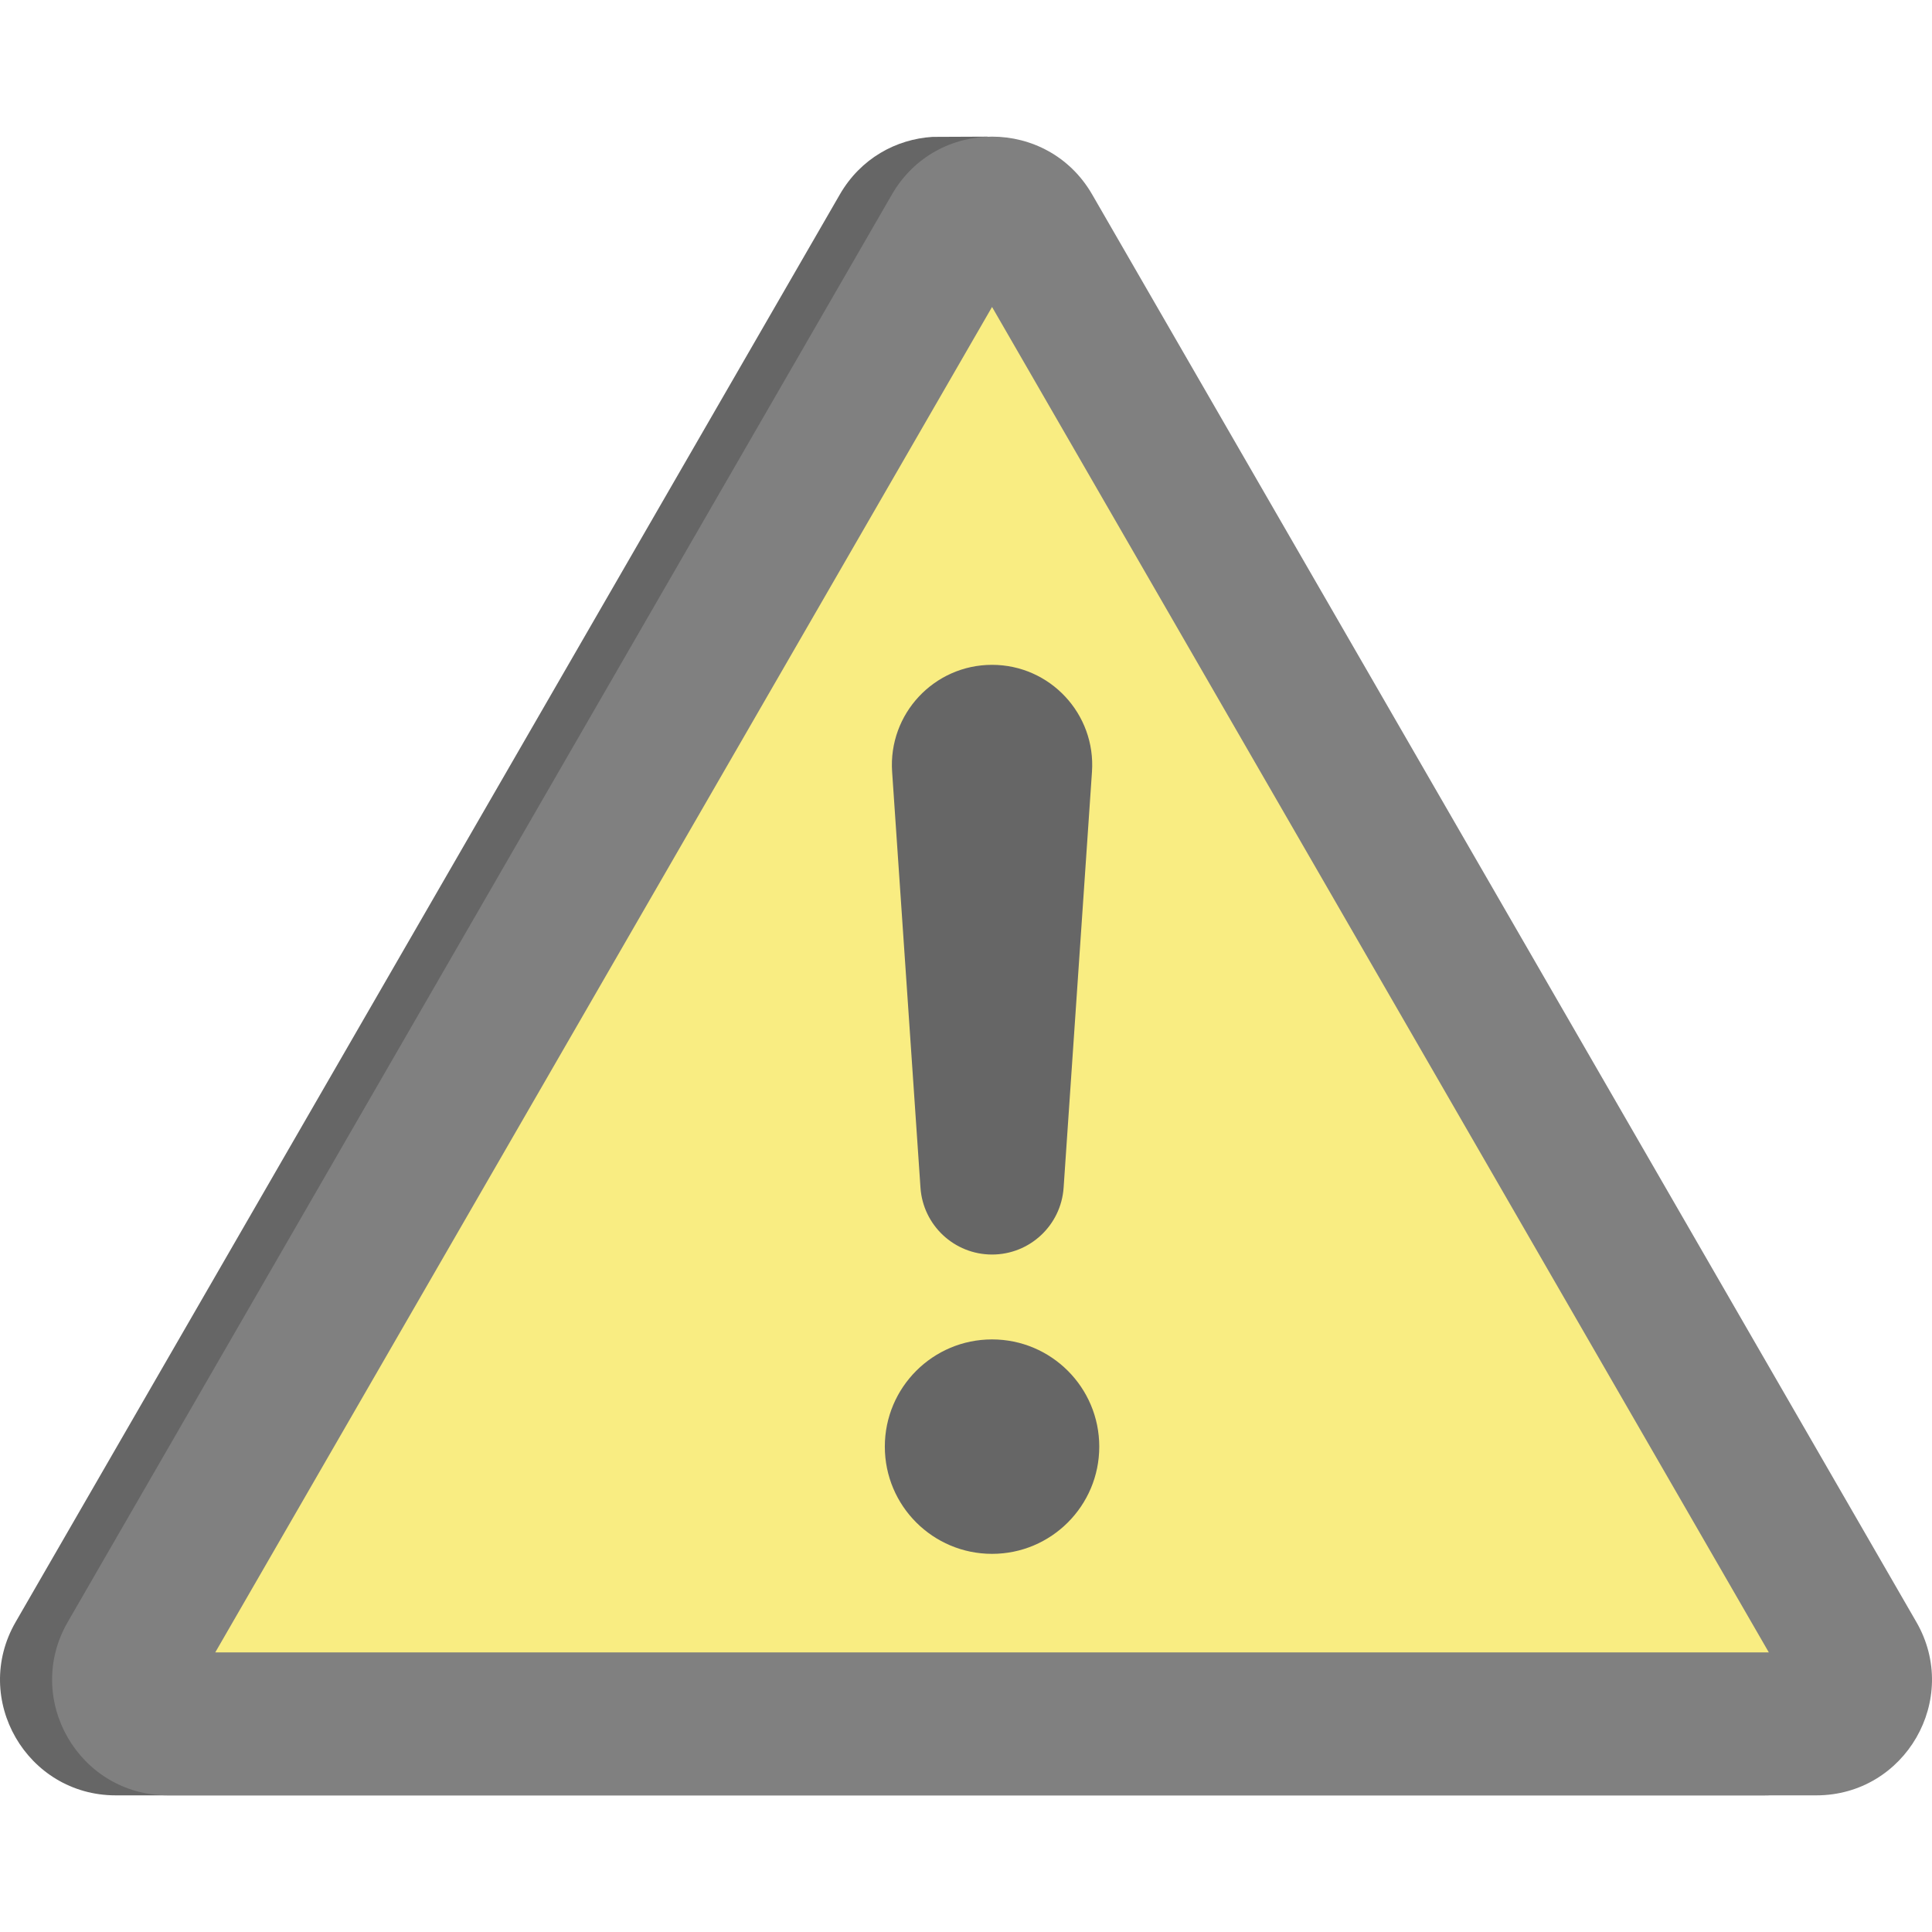
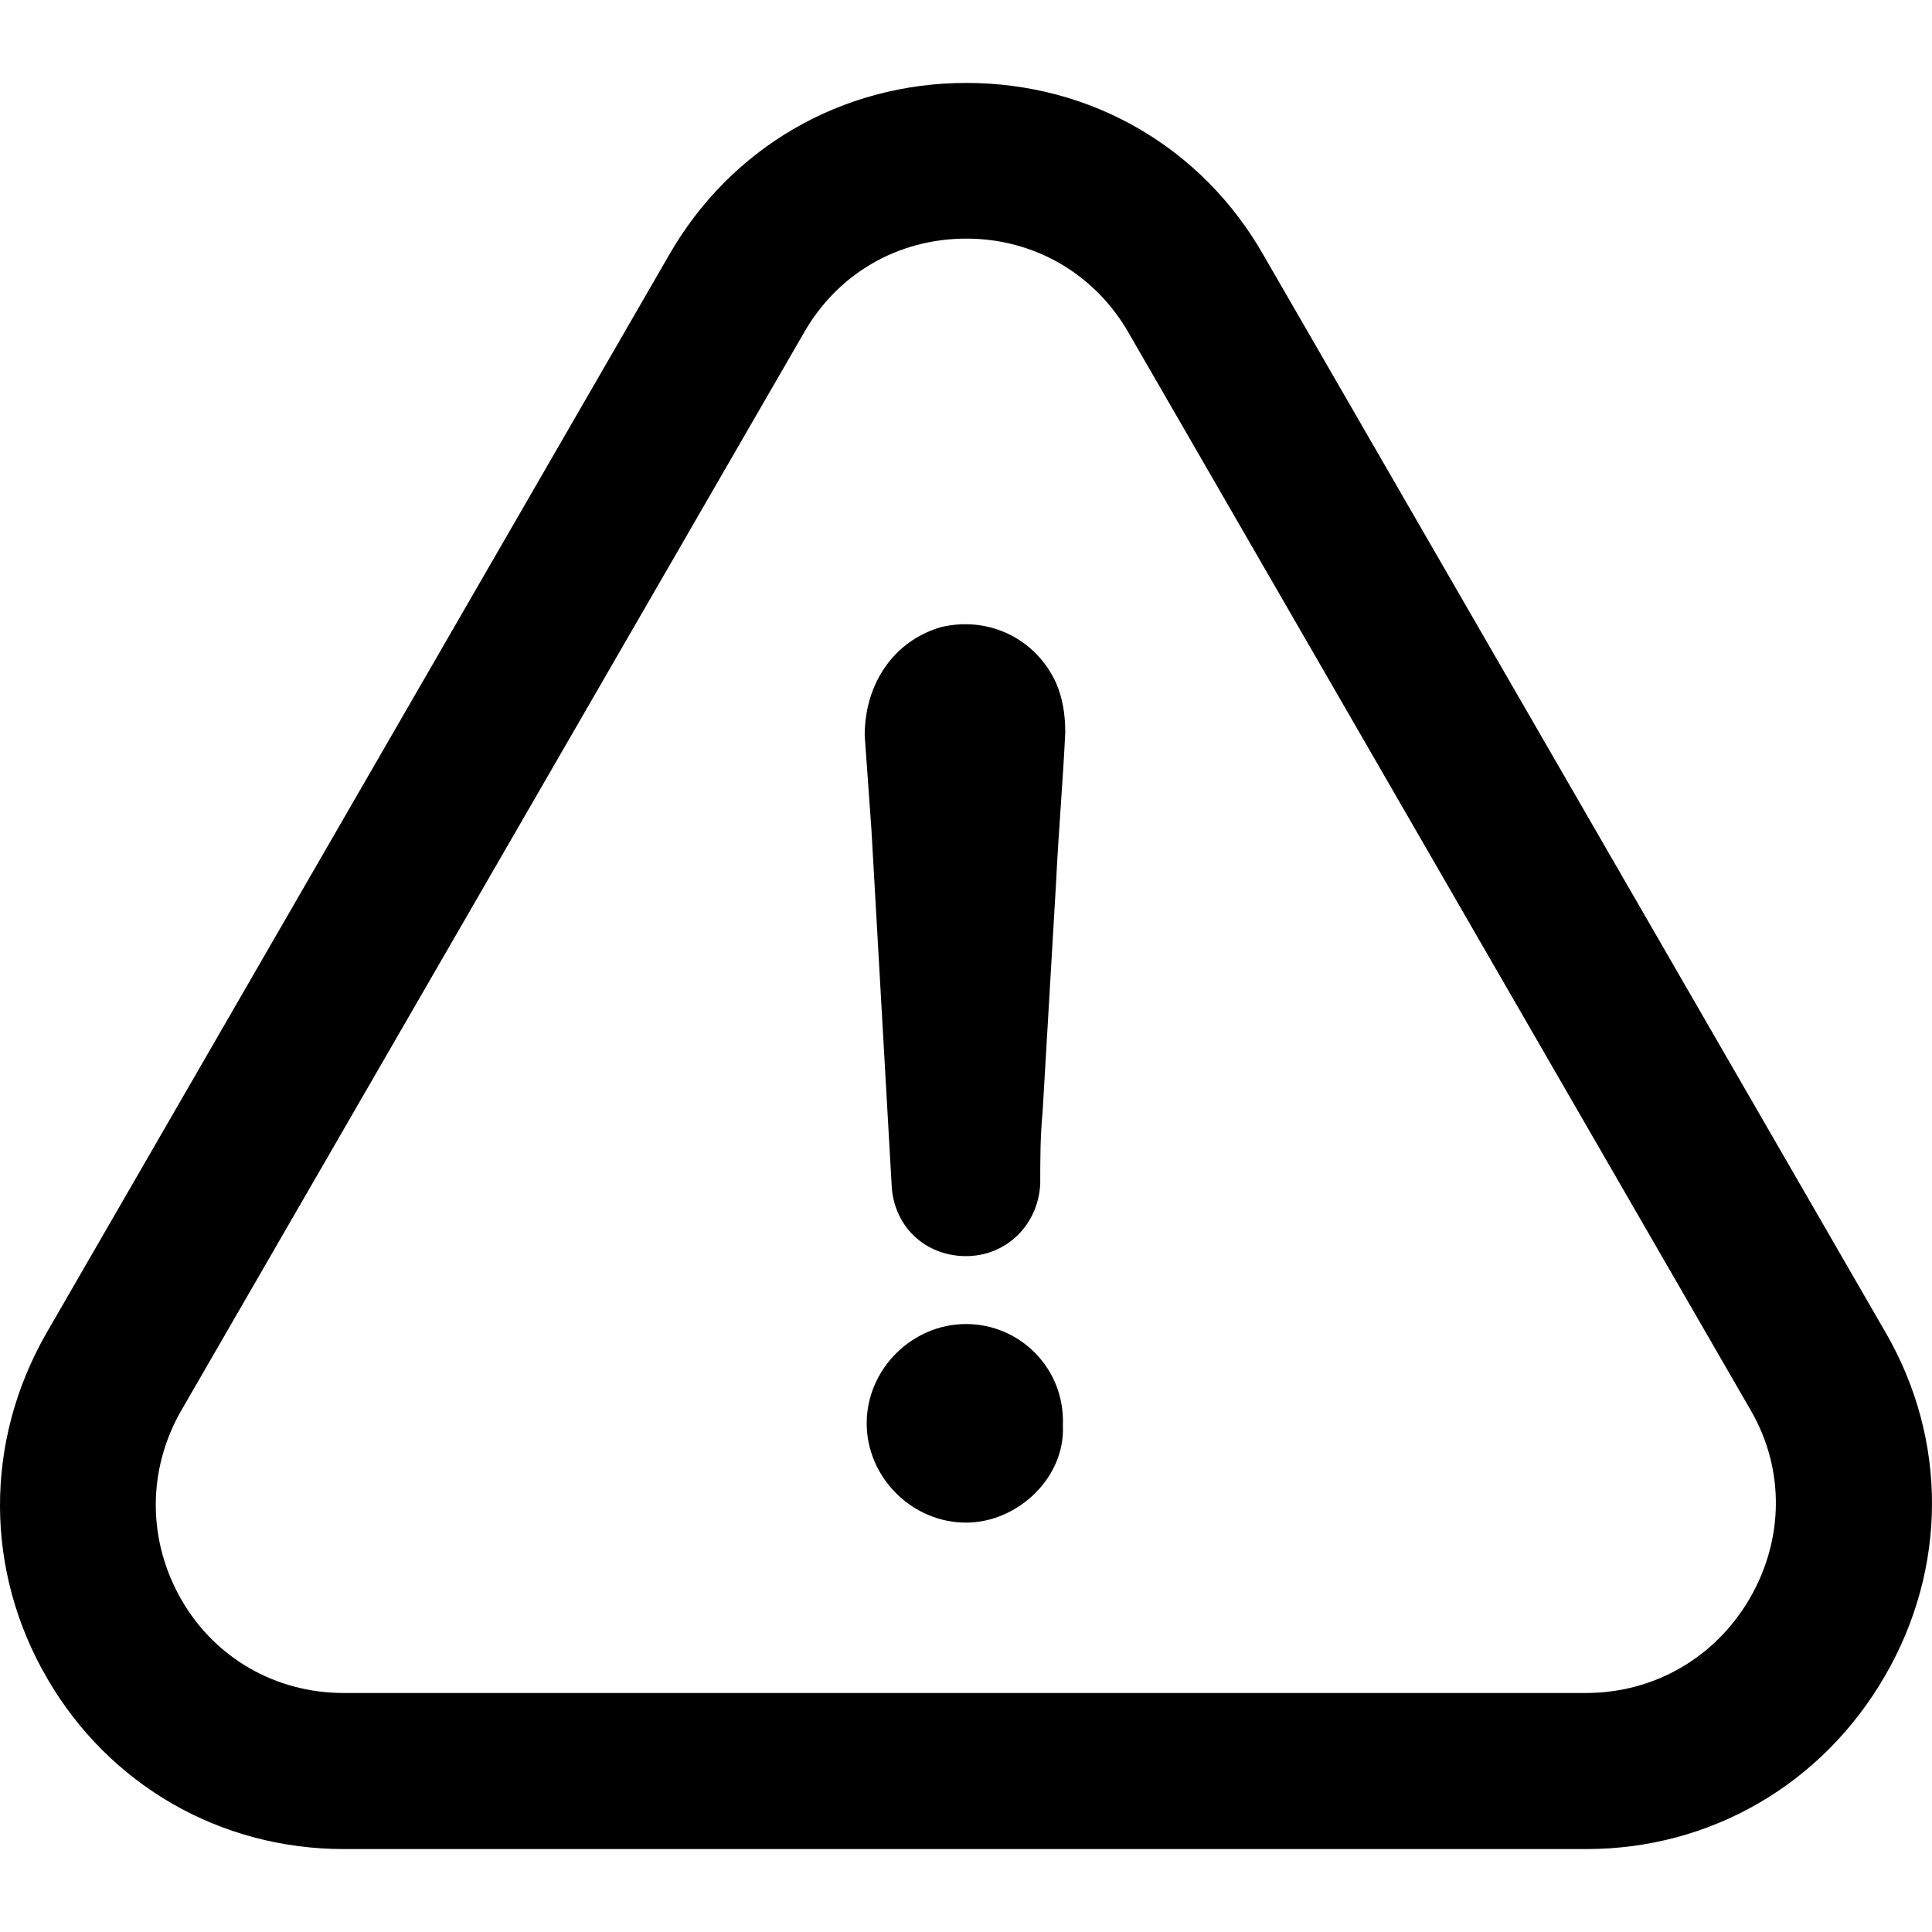
- <svg xmlns="http://www.w3.org/2000/svg" version="1.1" id="Capa_1" x="0px" y="0px" viewBox="0 0 432.464 432.464" style="enable-background:new 0 0 432.464 432.464;" xml:space="preserve">
+ <svg xmlns="http://www.w3.org/2000/svg" version="1.1" id="Capa_1" x="0px" y="0px" viewBox="0 0 486.463 486.463" style="enable-background:new 0 0 486.463 486.463;" xml:space="preserve">
  <g>
-     <path style="fill:#666666;" d="M417.297,363.067L232.809,43.523c-2.895-5.015-7.057-8.561-11.743-10.66v-2.277l-12.349,0.055   c-8.138,0.52-16.064,4.813-20.723,12.882L3.505,363.067c-9.959,17.249,2.49,38.811,22.407,38.811H394.89   C414.808,401.878,427.256,380.316,417.297,363.067z" />
-     <path style="fill:#808080;" d="M15.166,363.067L199.655,43.523c9.959-17.249,34.856-17.249,44.815,0l184.489,319.544   c9.959,17.249-2.49,38.811-22.407,38.811H37.574C17.656,401.878,5.207,380.316,15.166,363.067z" />
-     <polygon style="fill:#F9ED82;" points="48.184,369.878 222.062,68.712 395.939,369.878  " />
-     <circle style="fill:#666666;" cx="222.062" cy="323.818" r="24" />
-     <path style="fill:#666666;" d="M222.062,148.818L222.062,148.818c-12.982,0-23.251,10.992-22.367,23.944l6.348,93.091   c0.574,8.424,7.576,14.965,16.02,14.965h0c8.444,0,15.445-6.54,16.02-14.965l6.348-93.091   C245.312,159.811,235.044,148.818,222.062,148.818z" />
+     <g>
+       <path d="M243.225,333.382c-13.6,0-25,11.4-25,25s11.4,25,25,25c13.1,0,25-11.4,24.4-24.4    C268.225,344.682,256.925,333.382,243.225,333.382z" />
+       <path d="M474.625,421.982c15.7-27.1,15.8-59.4,0.2-86.4l-156.6-271.2c-15.5-27.3-43.5-43.5-74.9-43.5s-59.4,16.3-74.9,43.4    l-156.8,271.5c-15.6,27.3-15.5,59.8,0.3,86.9c15.6,26.8,43.5,42.9,74.7,42.9h312.8    C430.725,465.582,458.825,449.282,474.625,421.982z M440.625,402.382c-8.7,15-24.1,23.9-41.3,23.9h-312.8    c-17,0-32.3-8.7-40.8-23.4c-8.6-14.9-8.7-32.7-0.1-47.7l156.8-271.4c8.5-14.9,23.7-23.7,40.9-23.7c17.1,0,32.4,8.9,40.9,23.8    l156.7,271.4C449.325,369.882,449.225,387.482,440.625,402.382z" />
+       <path d="M237.025,157.882c-11.9,3.4-19.3,14.2-19.3,27.3c0.6,7.9,1.1,15.9,1.7,23.8c1.7,30.1,3.4,59.6,5.1,89.7    c0.6,10.2,8.5,17.6,18.7,17.6c10.2,0,18.2-7.9,18.7-18.2c0-6.2,0-11.9,0.6-18.2c1.1-19.3,2.3-38.6,3.4-57.9    c0.6-12.5,1.7-25,2.3-37.5c0-4.5-0.6-8.5-2.3-12.5C260.825,160.782,248.925,155.082,237.025,157.882z" />
+     </g>
  </g>
  <g>
</g>
  <g>
</g>
  <g>
</g>
  <g>
</g>
  <g>
</g>
  <g>
</g>
  <g>
</g>
  <g>
</g>
  <g>
</g>
  <g>
</g>
  <g>
</g>
  <g>
</g>
  <g>
</g>
  <g>
</g>
  <g>
</g>
</svg>
